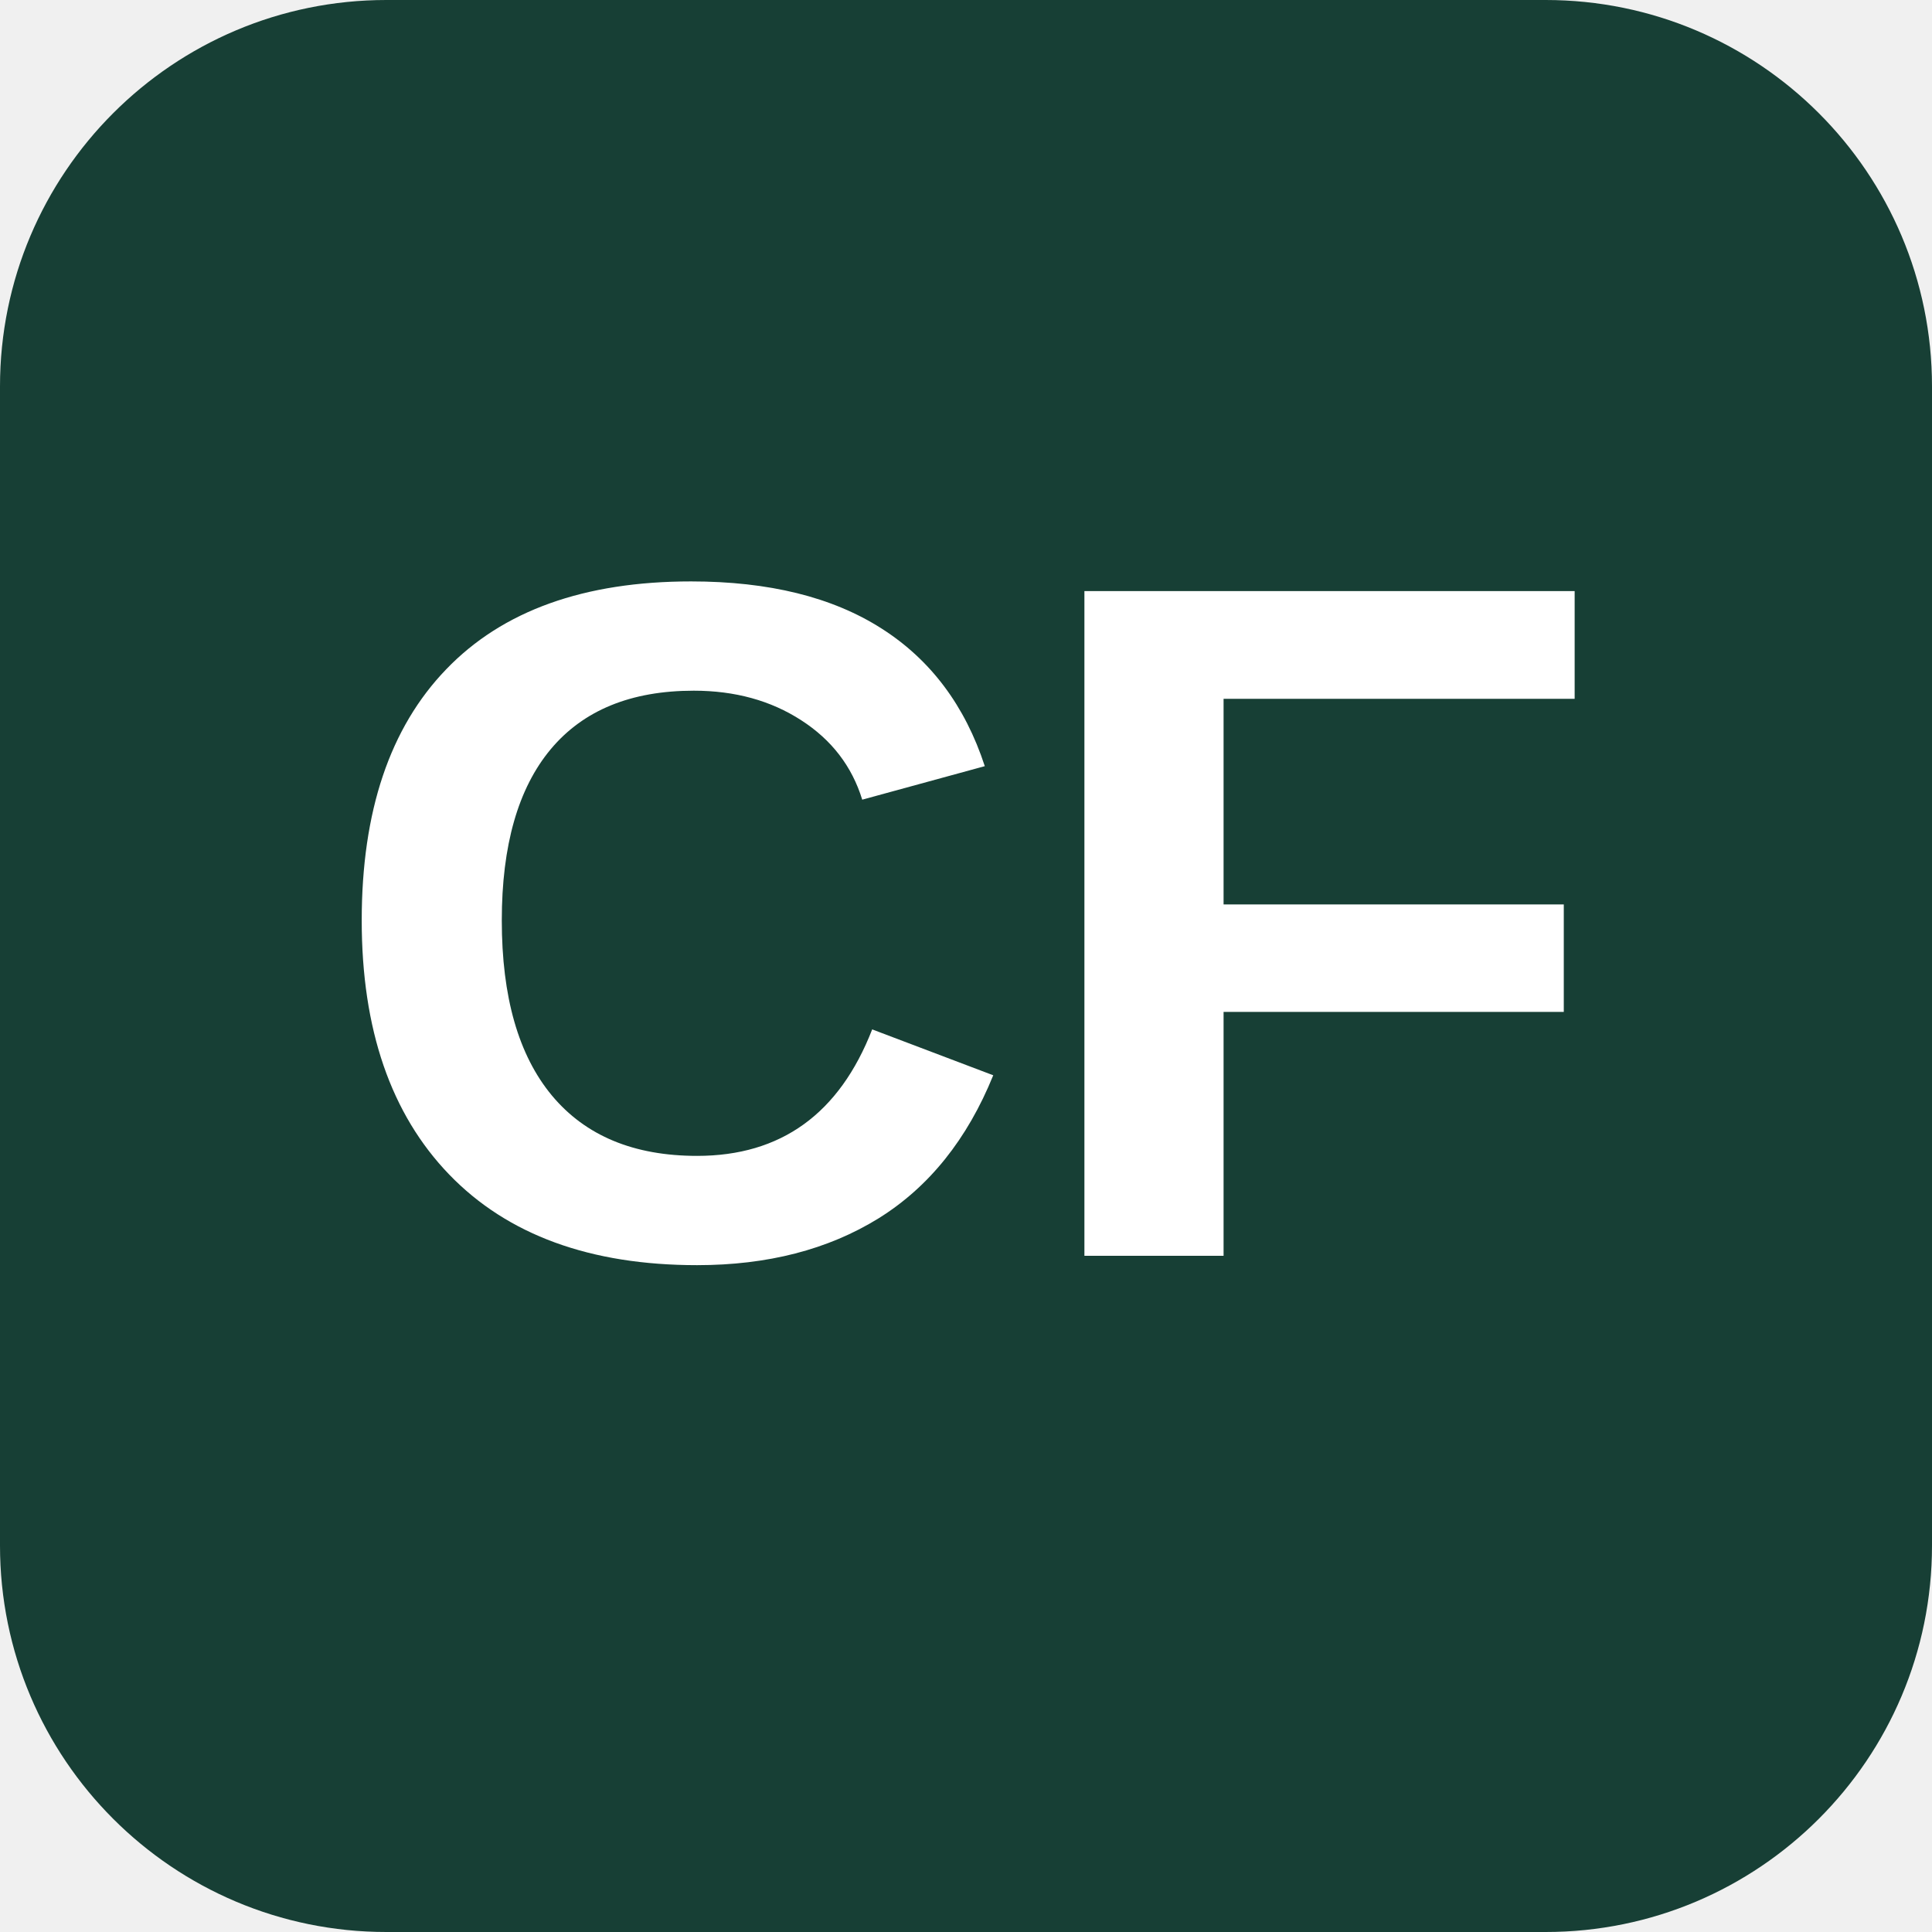
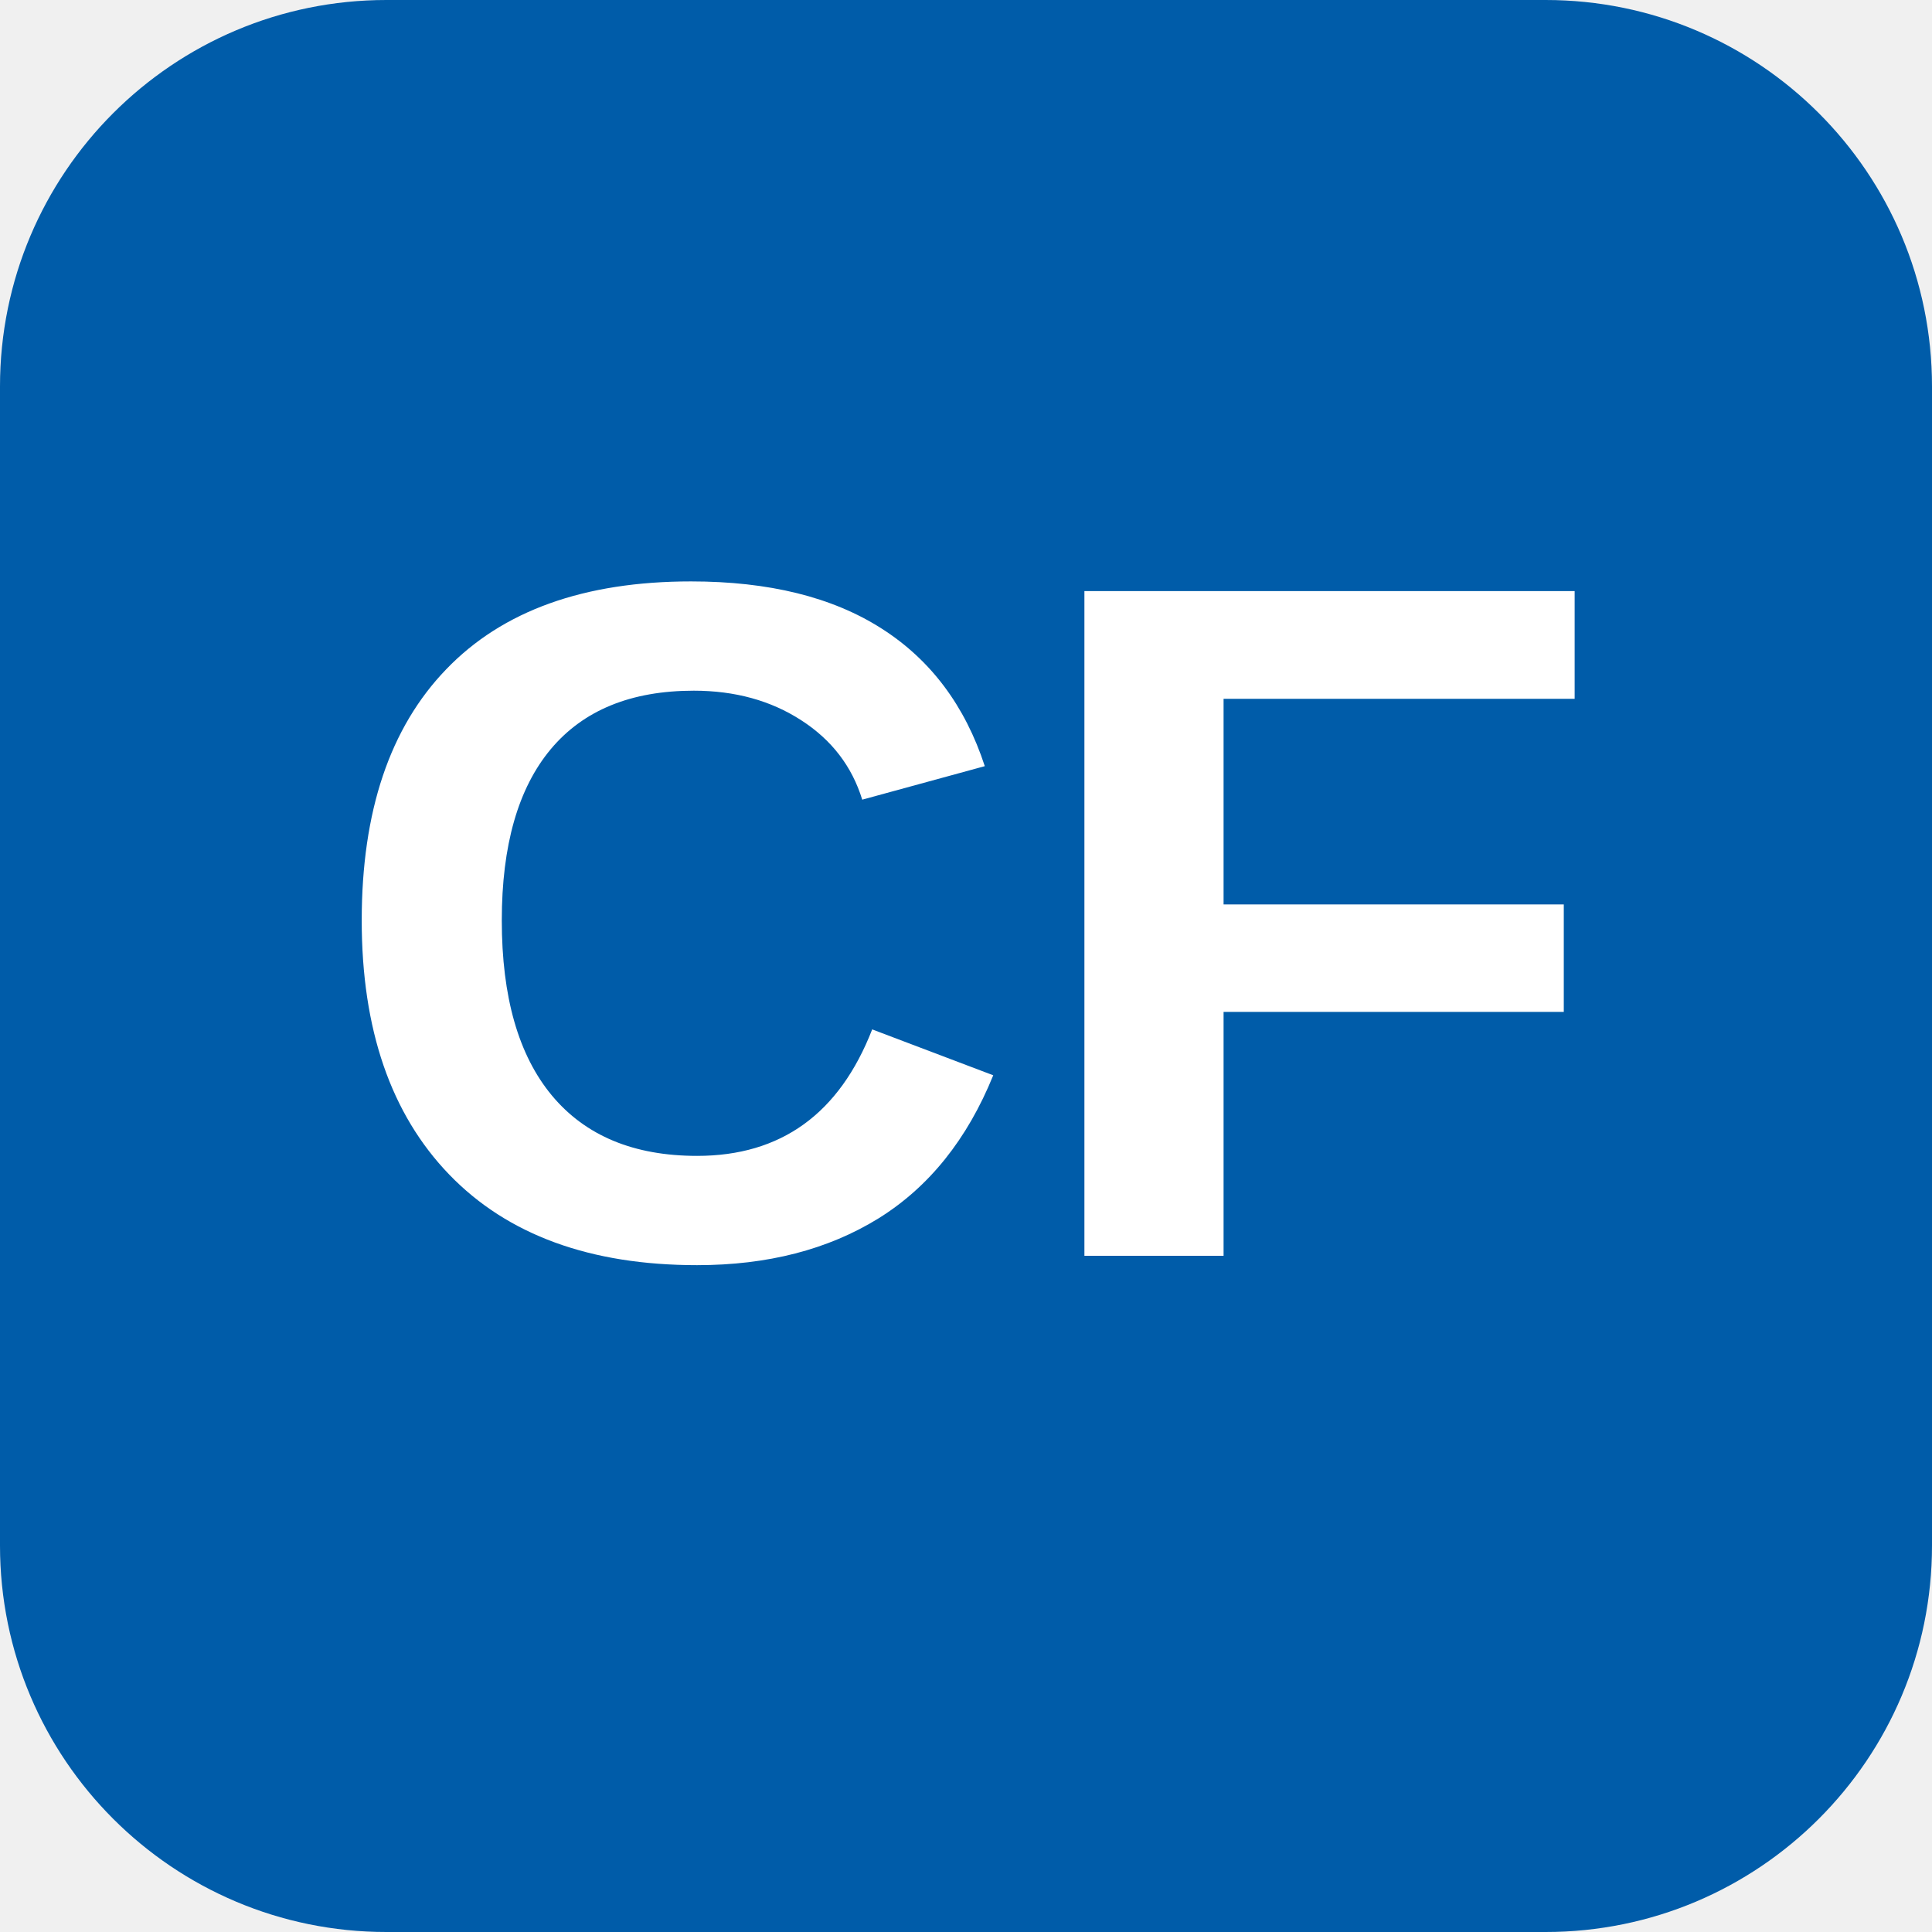
<svg xmlns="http://www.w3.org/2000/svg" viewBox="0 0 100 100">
-   <rect width="100" height="100" rx="20" fill="#173f35" />
+   <rect width="100" height="100" rx="20" fill="#005ca9" />
  <text x="50" y="65" font-family="Arial, sans-serif" font-size="50" font-weight="bold" fill="white" text-anchor="middle">CF</text>
</svg>
